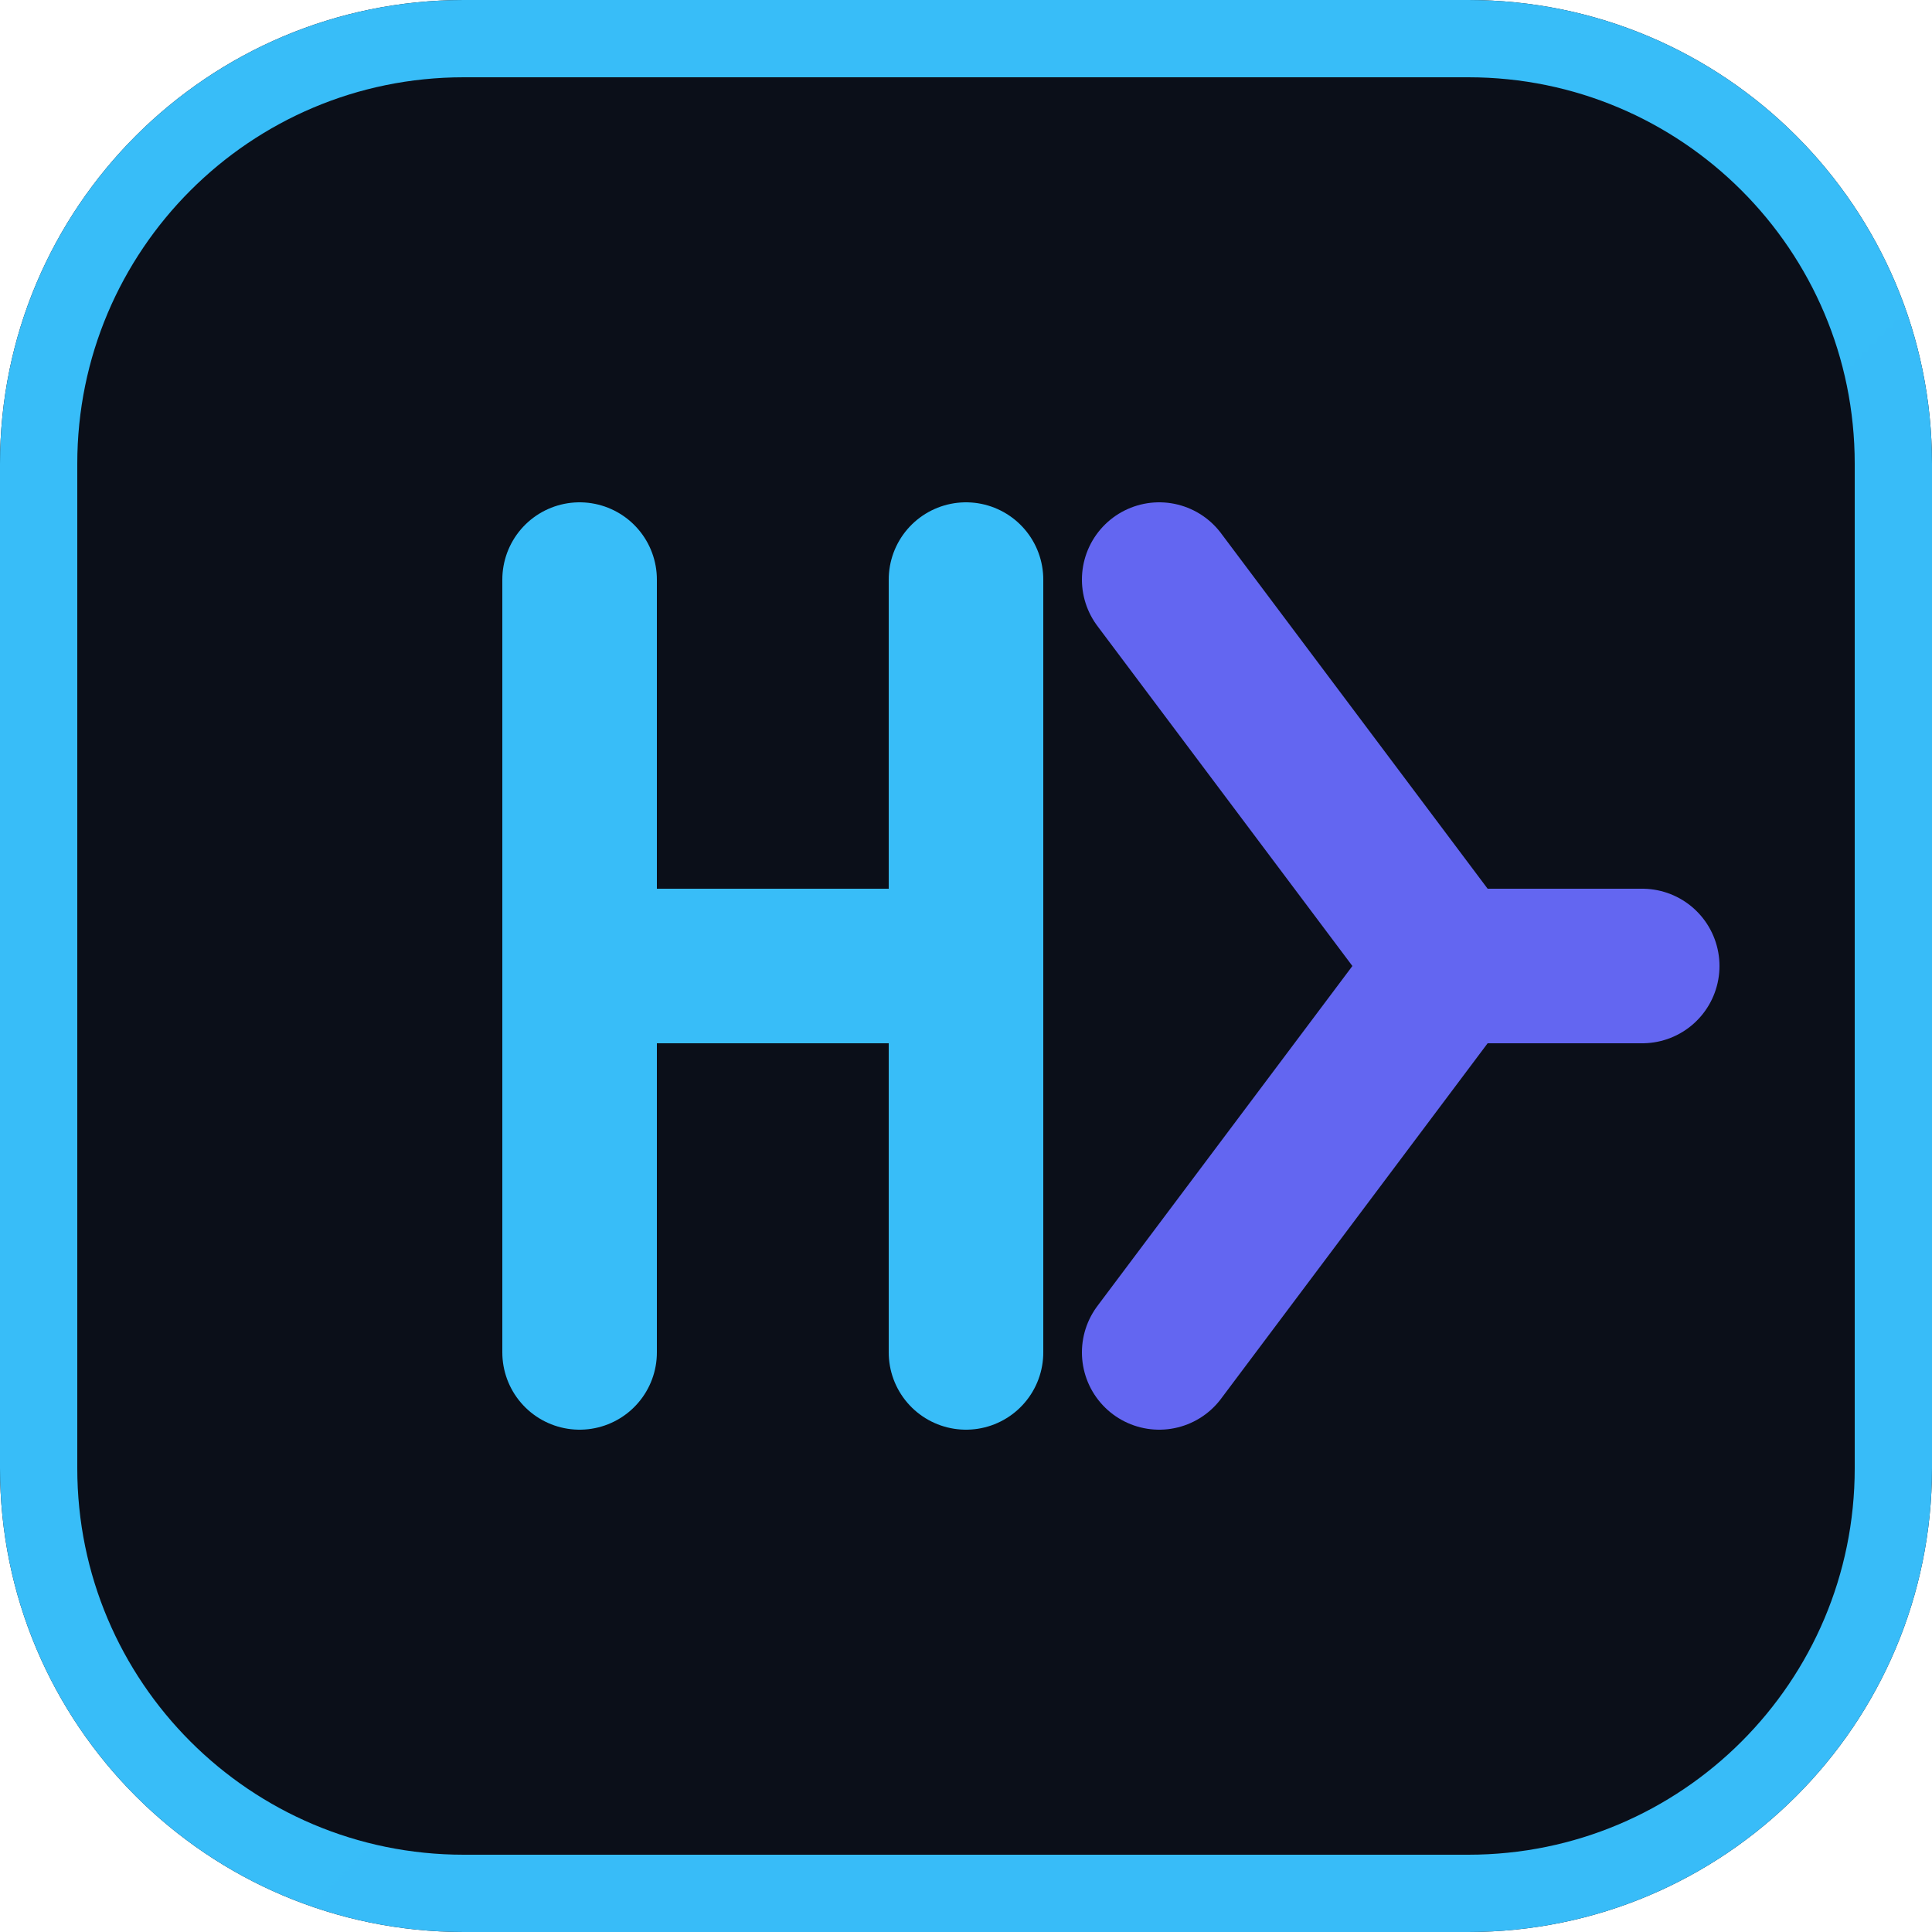
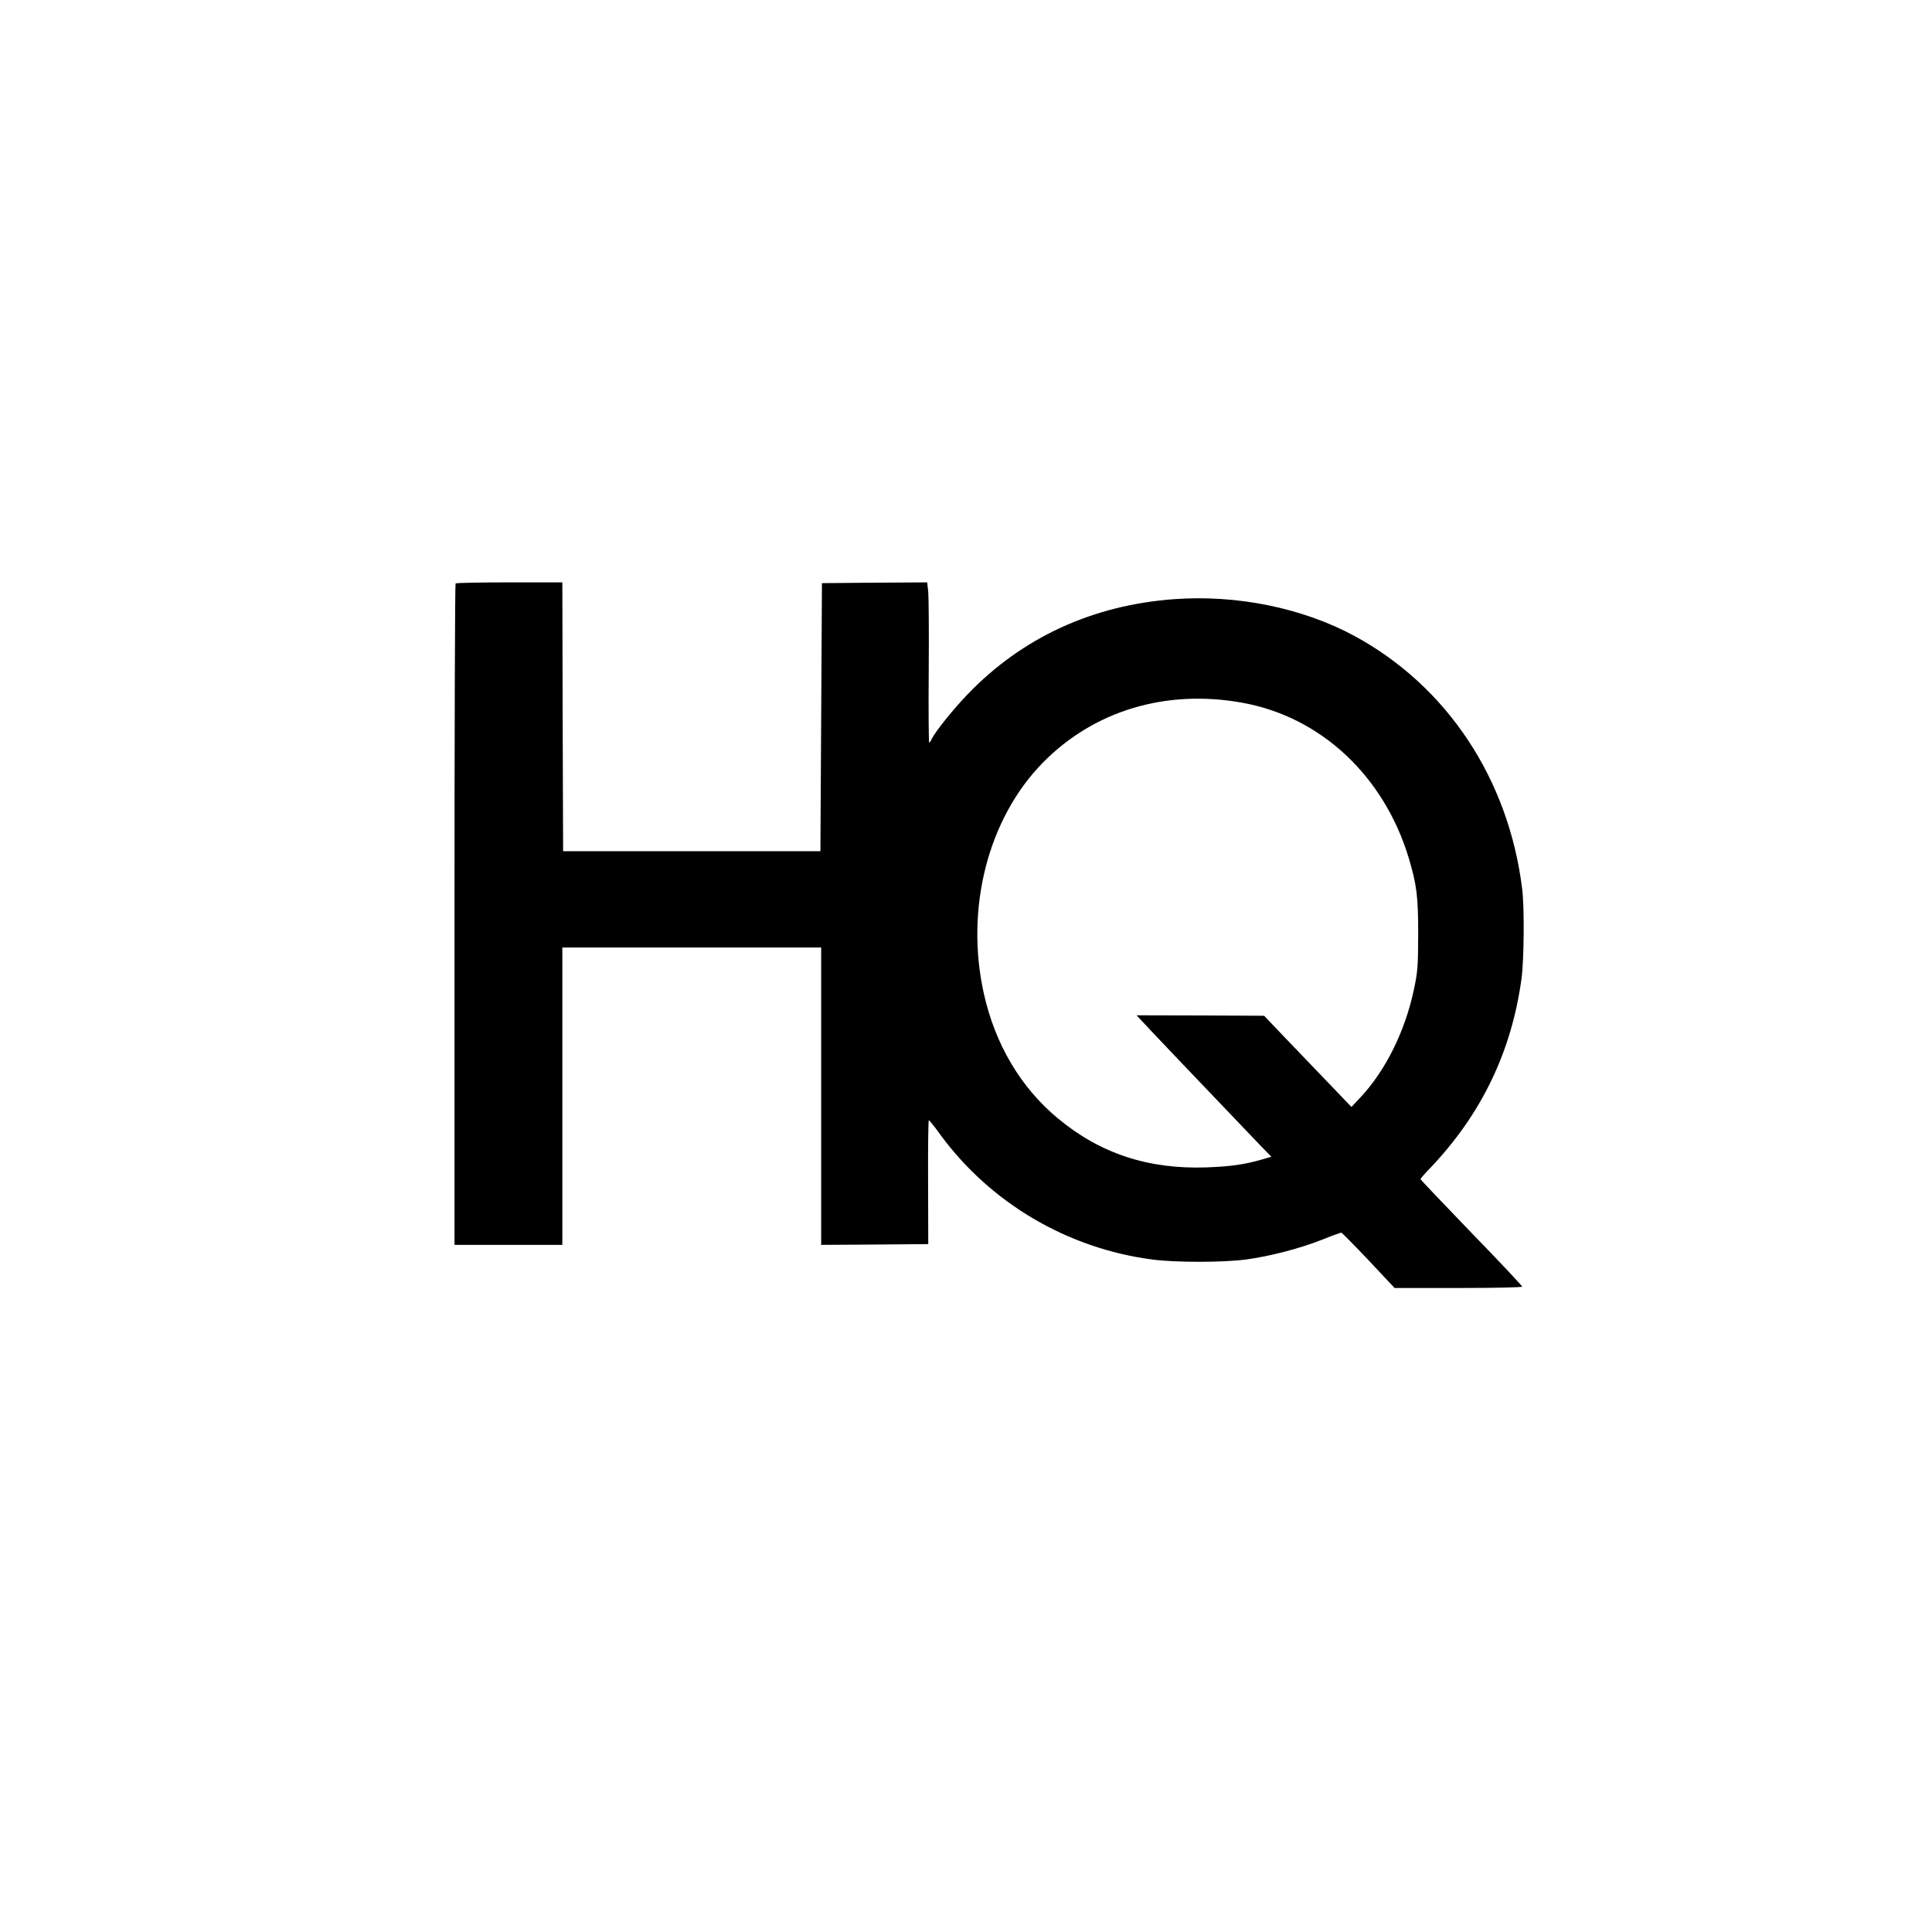
- <svg xmlns="http://www.w3.org/2000/svg" viewBox="0 0 100 100" fill="none">
-   <rect width="100" height="100" rx="24" fill="#0B0F19" />
-   <rect x="2" y="2" width="96" height="96" rx="22" stroke="url(#grad)" stroke-width="4" />
-   <path d="M30 30 V70 M30 50 H50 M50 30 V70" stroke="#38BDF8" stroke-width="8" stroke-linecap="round" />
-   <path d="M60 30 L75 50 L60 70 M75 50 H85" stroke="#6366F1" stroke-width="8" stroke-linecap="round" stroke-linejoin="round" />
-   <defs>
-     <linearGradient id="grad" x1="0" y1="0" x2="100" y2="100">
-       <stop offset="0%" stop-color="#38BDF8" />
-       <stop offset="100%" stop-color="#6366F1" />
-     </linearGradient>
-   </defs>
+ <svg xmlns="http://www.w3.org/2000/svg" version="1.0" width="1254pt" height="1254pt" viewBox="0 0 1254 1254" preserveAspectRatio="xMidYMid meet">
+   <g transform="translate(0,1254) scale(0.1,-0.1)" fill="#000000" stroke="none">
+     <path d="M2957 8753 c-4 -3 -7 -971 -7 -2150 l0 -2143 350 0 350 0 0 965 0 965 840 0 840 0 0 -965 0 -965 348 2 347 3 -1 403 c-1 221 1 402 5 401 3 0 38 -43 76 -96 325 -442 824 -736 1373 -808 149 -20 456 -20 609 0 153 20 356 73 498 130 62 25 117 45 122 44 4 -1 84 -82 177 -180 l168 -179 414 0 c242 0 414 4 414 9 0 5 -148 163 -330 350 -181 188 -330 344 -330 348 0 3 30 38 68 77 329 347 524 753 588 1226 16 124 19 459 4 580 -88 714 -488 1317 -1090 1643 -336 181 -761 268 -1170 238 -530 -39 -987 -250 -1340 -618 -92 -95 -211 -244 -233 -290 -5 -13 -13 -23 -16 -23 -3 0 -5 206 -3 457 2 252 0 486 -3 521 l-7 62 -341 -2 -342 -3 -5 -870 -5 -870 -835 0 -835 0 -3 873 -2 872 -343 0 c-189 0 -347 -3 -350 -7z m5105 -774 c510 -91 921 -475 1082 -1009 52 -175 61 -248 61 -495 -1 -212 -3 -240 -28 -359 -58 -272 -185 -527 -348 -700 l-57 -61 -163 170 c-90 94 -218 227 -284 296 l-120 126 -414 2 -414 1 44 -47 c35 -39 420 -443 757 -795 l74 -76 -58 -17 c-114 -33 -201 -46 -359 -52 -380 -14 -694 89 -970 319 -240 200 -405 478 -479 808 -123 552 26 1137 384 1501 331 336 797 477 1292 388z" />
+   </g>
</svg>
